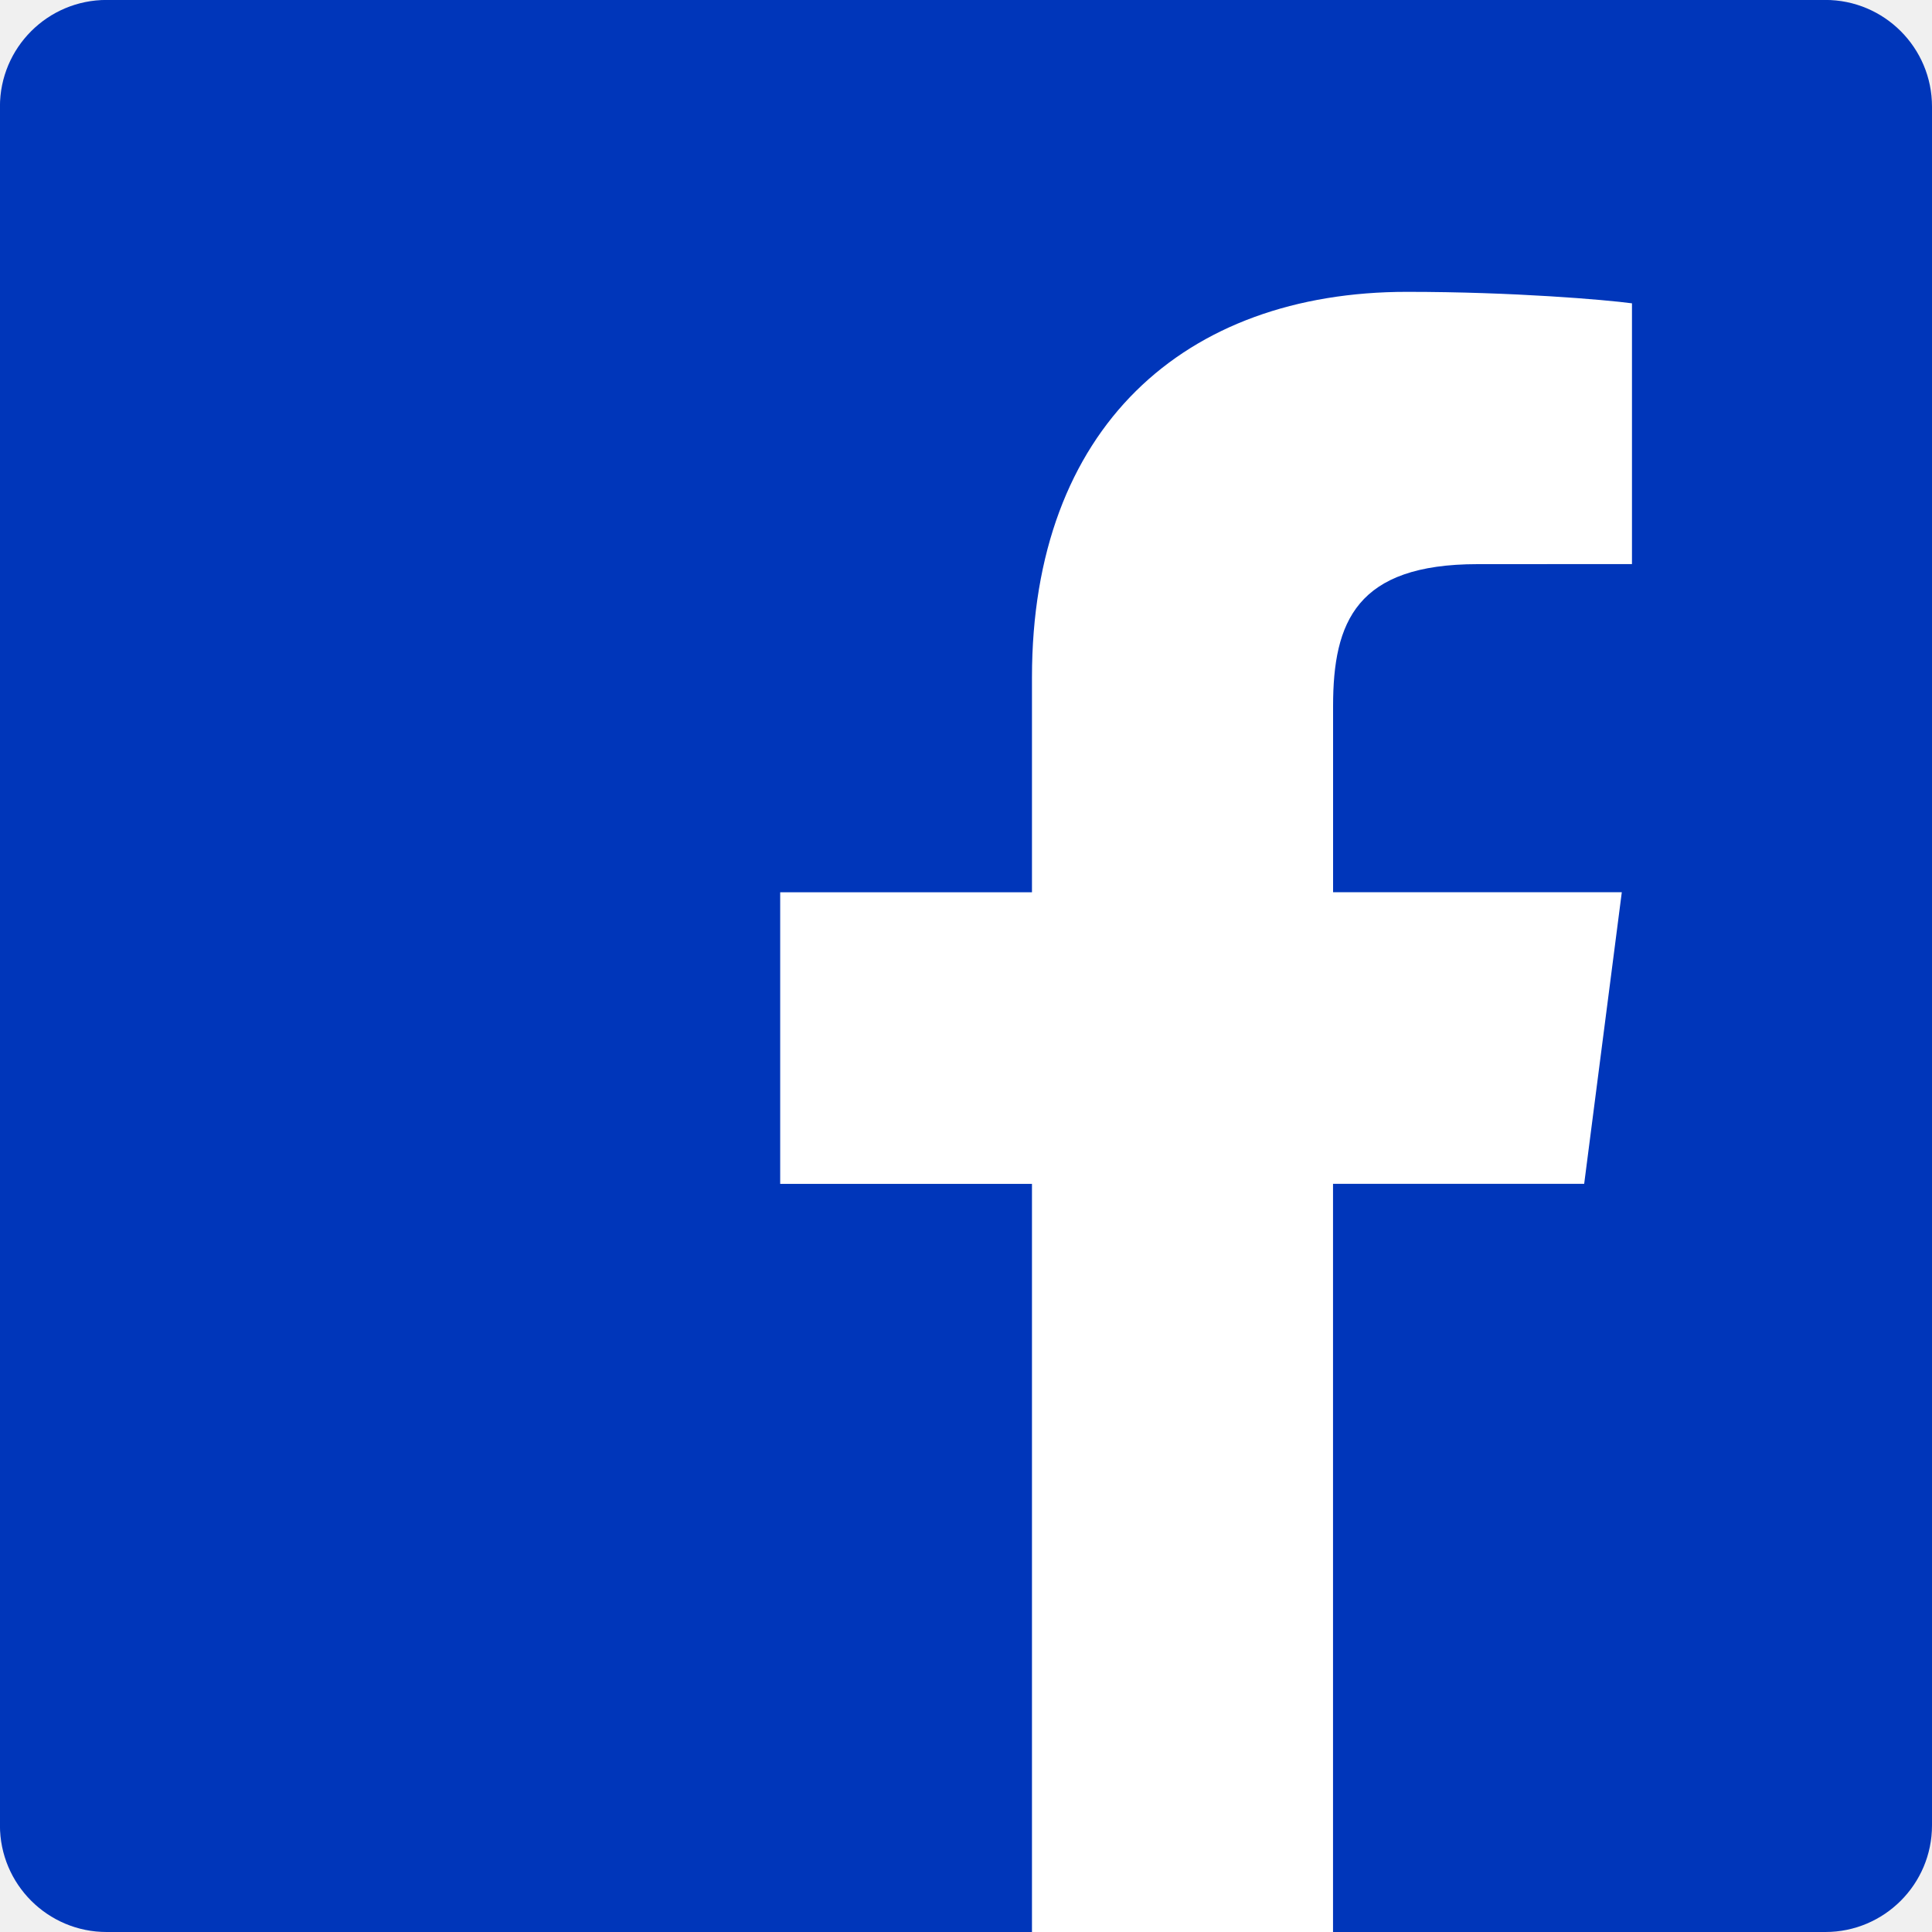
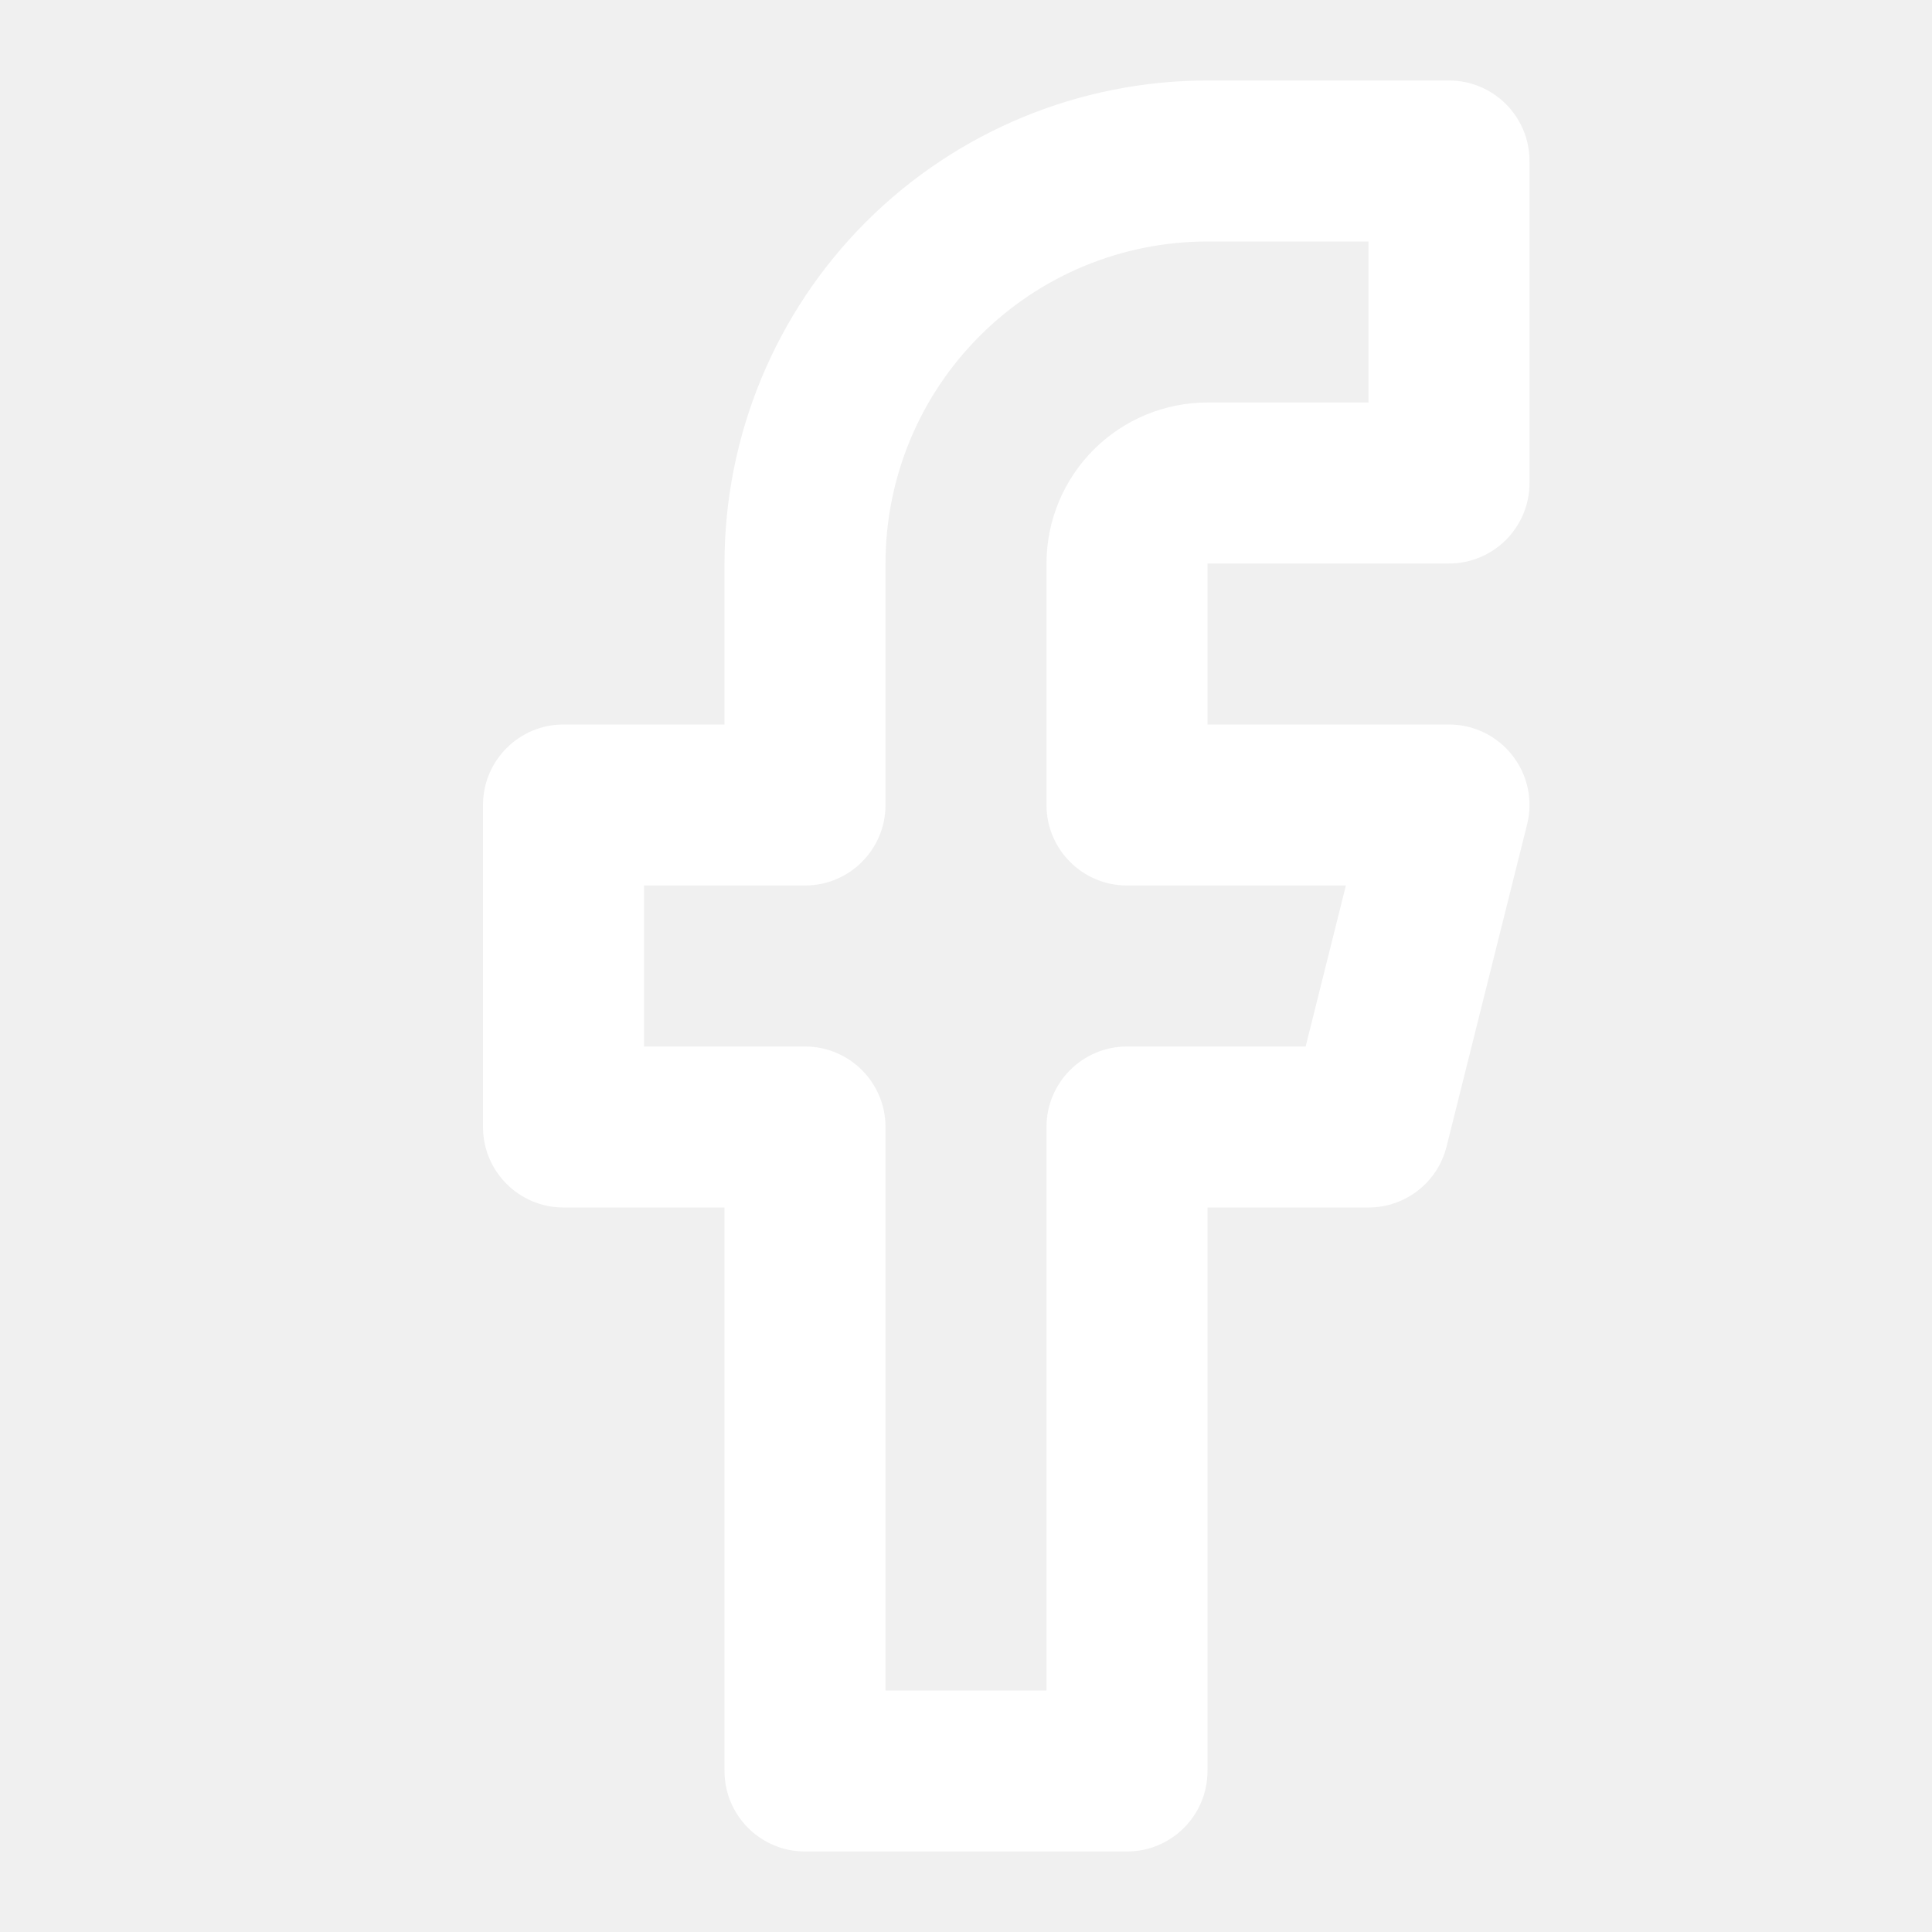
- <svg xmlns="http://www.w3.org/2000/svg" fill="none" height="34" viewBox="0 0 34 34" width="34">
-   <path d="m32.123 34c1.036 0 1.877-.84 1.877-1.877v-30.247c0-1.036-.84-1.877-1.877-1.877h-30.247c-1.037 0-1.877.84-1.877 1.877v30.247c0 1.036.84 1.877 1.877 1.877z" fill="#0036ba" />
-   <path d="m23.459 34v-13.167h4.42l.662-5.131h-5.081v-3.276c0-1.486.413-2.498 2.543-2.498l2.717-.001v-4.589c-.47-.063-2.083-.202-3.959-.202-3.918 0-6.6 2.391-6.6 6.783v3.784h-4.431v5.131h4.431v13.167z" fill="#fff" />
+ <svg xmlns="http://www.w3.org/2000/svg" width="24" height="24" viewBox="0 0 24 24" fill="none">
+   <path fill-rule="evenodd" clip-rule="evenodd" d="M10.757 2.757C11.883 1.632 13.409 1 15 1H18C18.552 1 19 1.448 19 2V6C19 6.552 18.552 7 18 7H15V9H18C18.308 9 18.599 9.142 18.788 9.385C18.978 9.627 19.045 9.944 18.97 10.242L17.97 14.242C17.859 14.688 17.459 15 17 15H15V22C15 22.552 14.552 23 14 23H10C9.448 23 9 22.552 9 22V15H7C6.448 15 6 14.552 6 14V10C6 9.448 6.448 9 7 9H9V7C9 5.409 9.632 3.883 10.757 2.757ZM15 3C13.939 3 12.922 3.421 12.172 4.172C11.421 4.922 11 5.939 11 7V10C11 10.552 10.552 11 10 11H8V13H10C10.552 13 11 13.448 11 14V21H13V14C13 13.448 13.448 13 14 13H16.219L16.719 11H14C13.448 11 13 10.552 13 10V7C13 6.47 13.211 5.961 13.586 5.586C13.961 5.211 14.47 5 15 5H17V3H15Z" fill="white" />
</svg>
